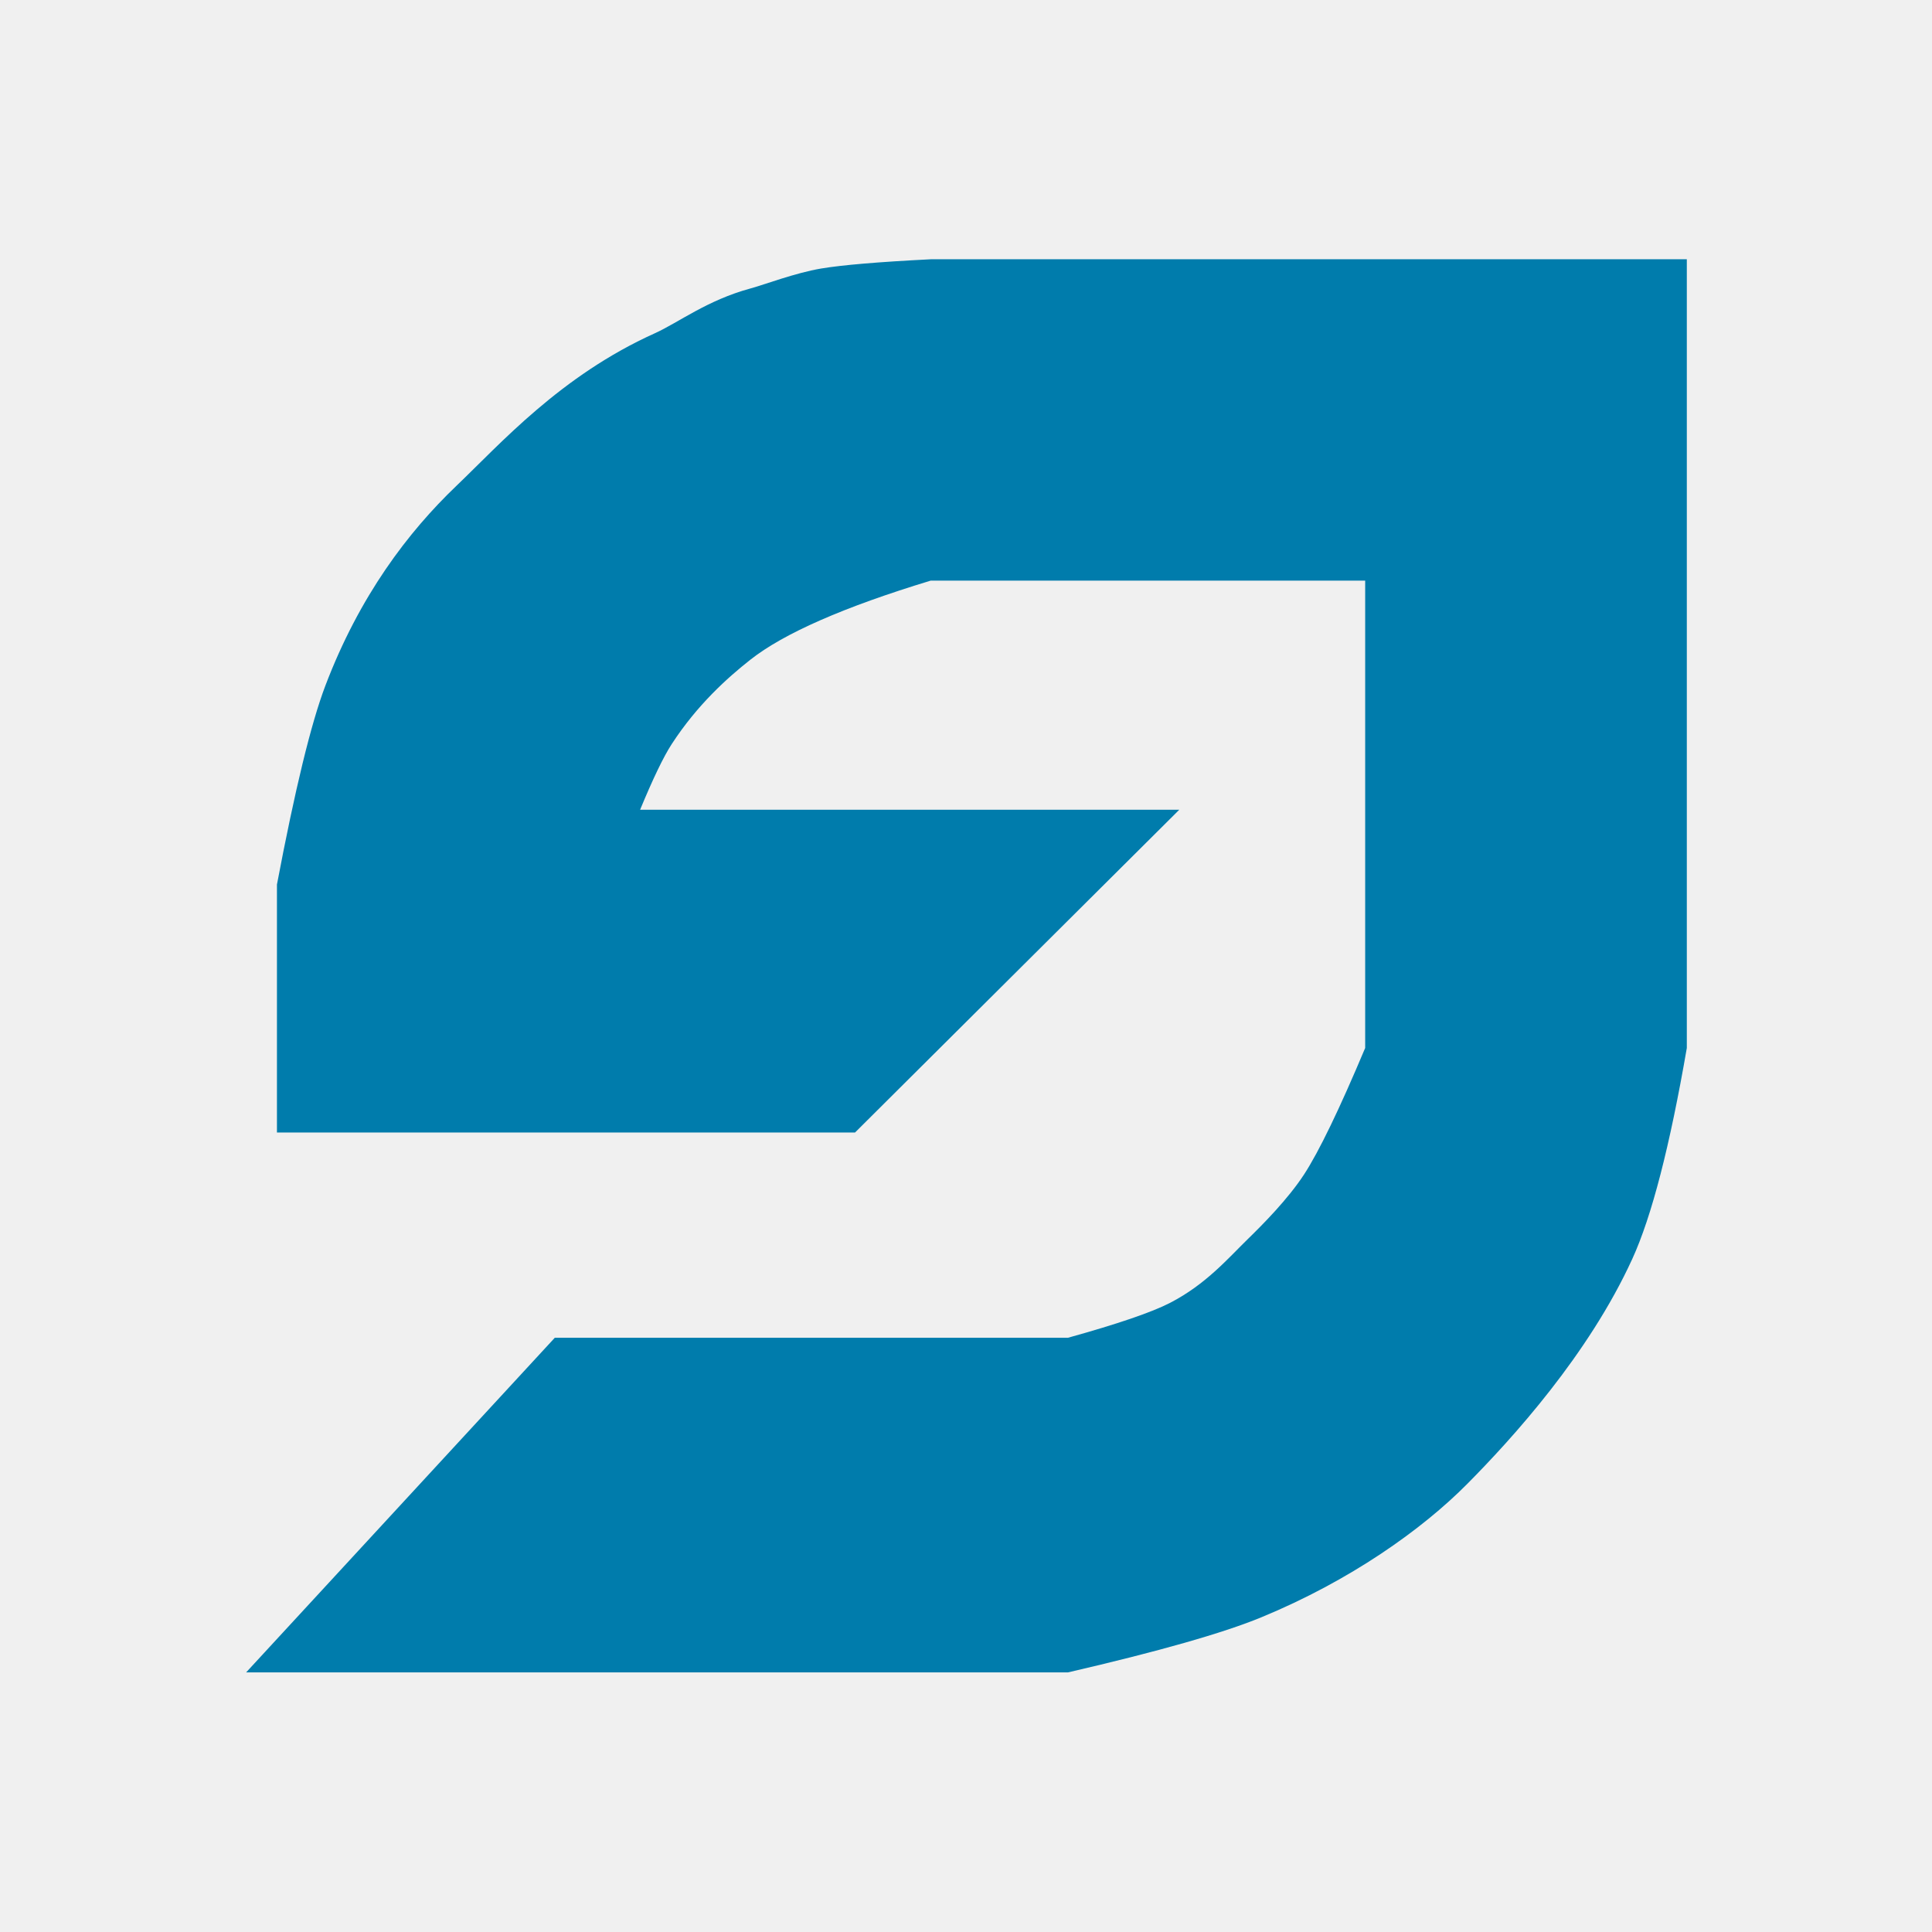
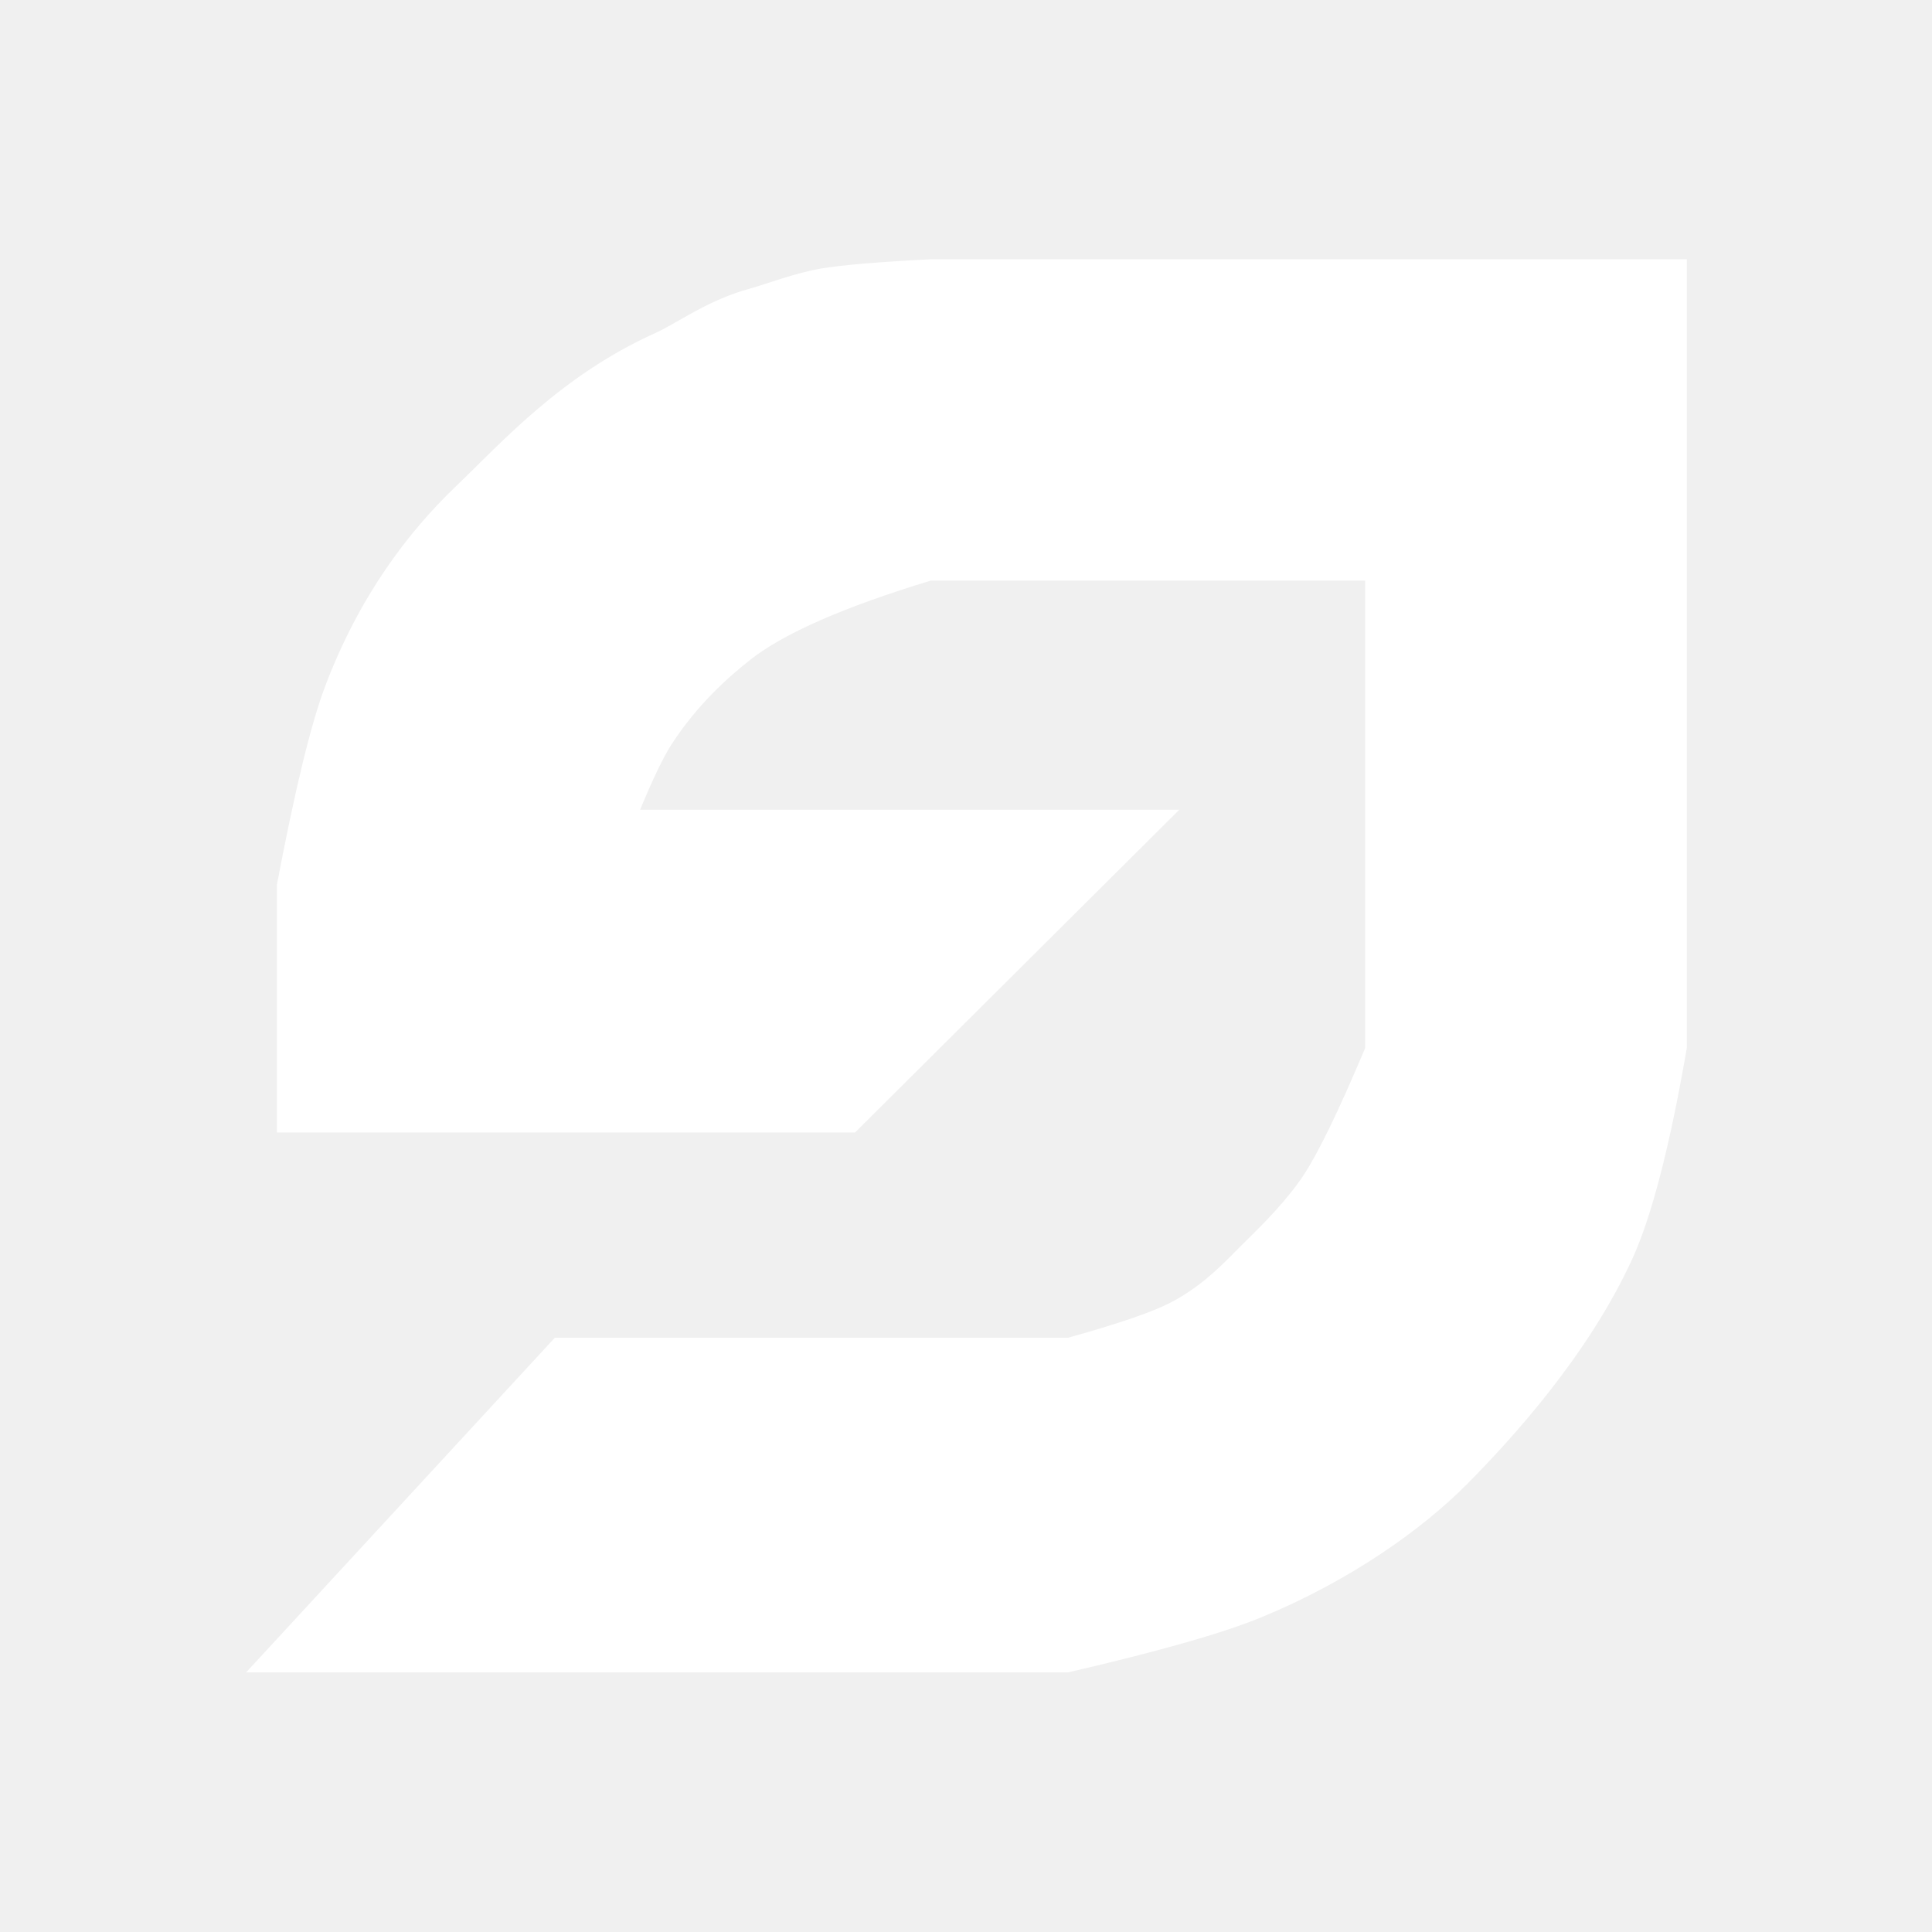
<svg xmlns="http://www.w3.org/2000/svg" width="700px" height="700px" viewBox="0 0 700 700" version="1.1">
  <g id="spotrix" stroke="none" stroke-width="1" fill="none" fill-rule="evenodd">
-     <path d="M611.166,93.938 L313.39,93.938 C280.466,101.558 257.106,108.214 243.312,113.907 C211.194,127.161 185.156,145.655 168.731,162.228 C152.495,178.61 124.807,209.02 108.925,243.76 C101.9,259.125 95.317,284.596 89.175,320.173 L89.175,605.938 L363.11,605.938 C381.979,604.981 395.216,603.864 402.82,602.587 C412.173,601.016 423.376,596.739 428.486,595.348 C444.202,591.07 454.585,582.955 463.138,579.1 C497.204,563.749 519.063,539.068 534.994,523.832 C552.485,507.104 570.114,483.957 582.488,451.354 C587.645,437.766 593.482,413.777 600,379.386 L600,289.552 L390.544,289.552 L273.058,406.498 L468.417,406.498 C463.749,417.783 459.935,425.703 456.978,430.257 C447.689,444.561 436.699,454.364 428.486,460.838 C416.35,470.405 394.558,479.963 363.11,489.511 L205.711,489.511 L205.711,320.173 C215.077,297.911 222.448,282.653 227.824,274.4 C233.72,265.347 242.958,256.08 248.306,250.866 C255.475,243.875 263.409,234.547 276.371,227.846 C282.991,224.424 295.33,220.203 313.39,215.183 L499.326,215.183 L611.166,93.938 Z" id="Path-7" fill="#007CAC" transform="translate(350.1706, 349.9384) scale(-1, -1) translate(-350.1706, -349.9384) " />
+     <path d="M611.166,93.938 L313.39,93.938 C280.466,101.558 257.106,108.214 243.312,113.907 C211.194,127.161 185.156,145.655 168.731,162.228 C152.495,178.61 124.807,209.02 108.925,243.76 C101.9,259.125 95.317,284.596 89.175,320.173 L89.175,605.938 L363.11,605.938 C381.979,604.981 395.216,603.864 402.82,602.587 C412.173,601.016 423.376,596.739 428.486,595.348 C444.202,591.07 454.585,582.955 463.138,579.1 C497.204,563.749 519.063,539.068 534.994,523.832 C552.485,507.104 570.114,483.957 582.488,451.354 C587.645,437.766 593.482,413.777 600,379.386 L600,289.552 L390.544,289.552 L273.058,406.498 L468.417,406.498 C463.749,417.783 459.935,425.703 456.978,430.257 C447.689,444.561 436.699,454.364 428.486,460.838 C416.35,470.405 394.558,479.963 363.11,489.511 L205.711,489.511 L205.711,320.173 C215.077,297.911 222.448,282.653 227.824,274.4 C233.72,265.347 242.958,256.08 248.306,250.866 C255.475,243.875 263.409,234.547 276.371,227.846 C282.991,224.424 295.33,220.203 313.39,215.183 L499.326,215.183 L611.166,93.938 Z" id="Path-7" fill="#ffffff" transform="translate(350.1706, 349.9384) scale(-1, -1) translate(-350.1706, -349.9384) " />
  </g>
</svg>
